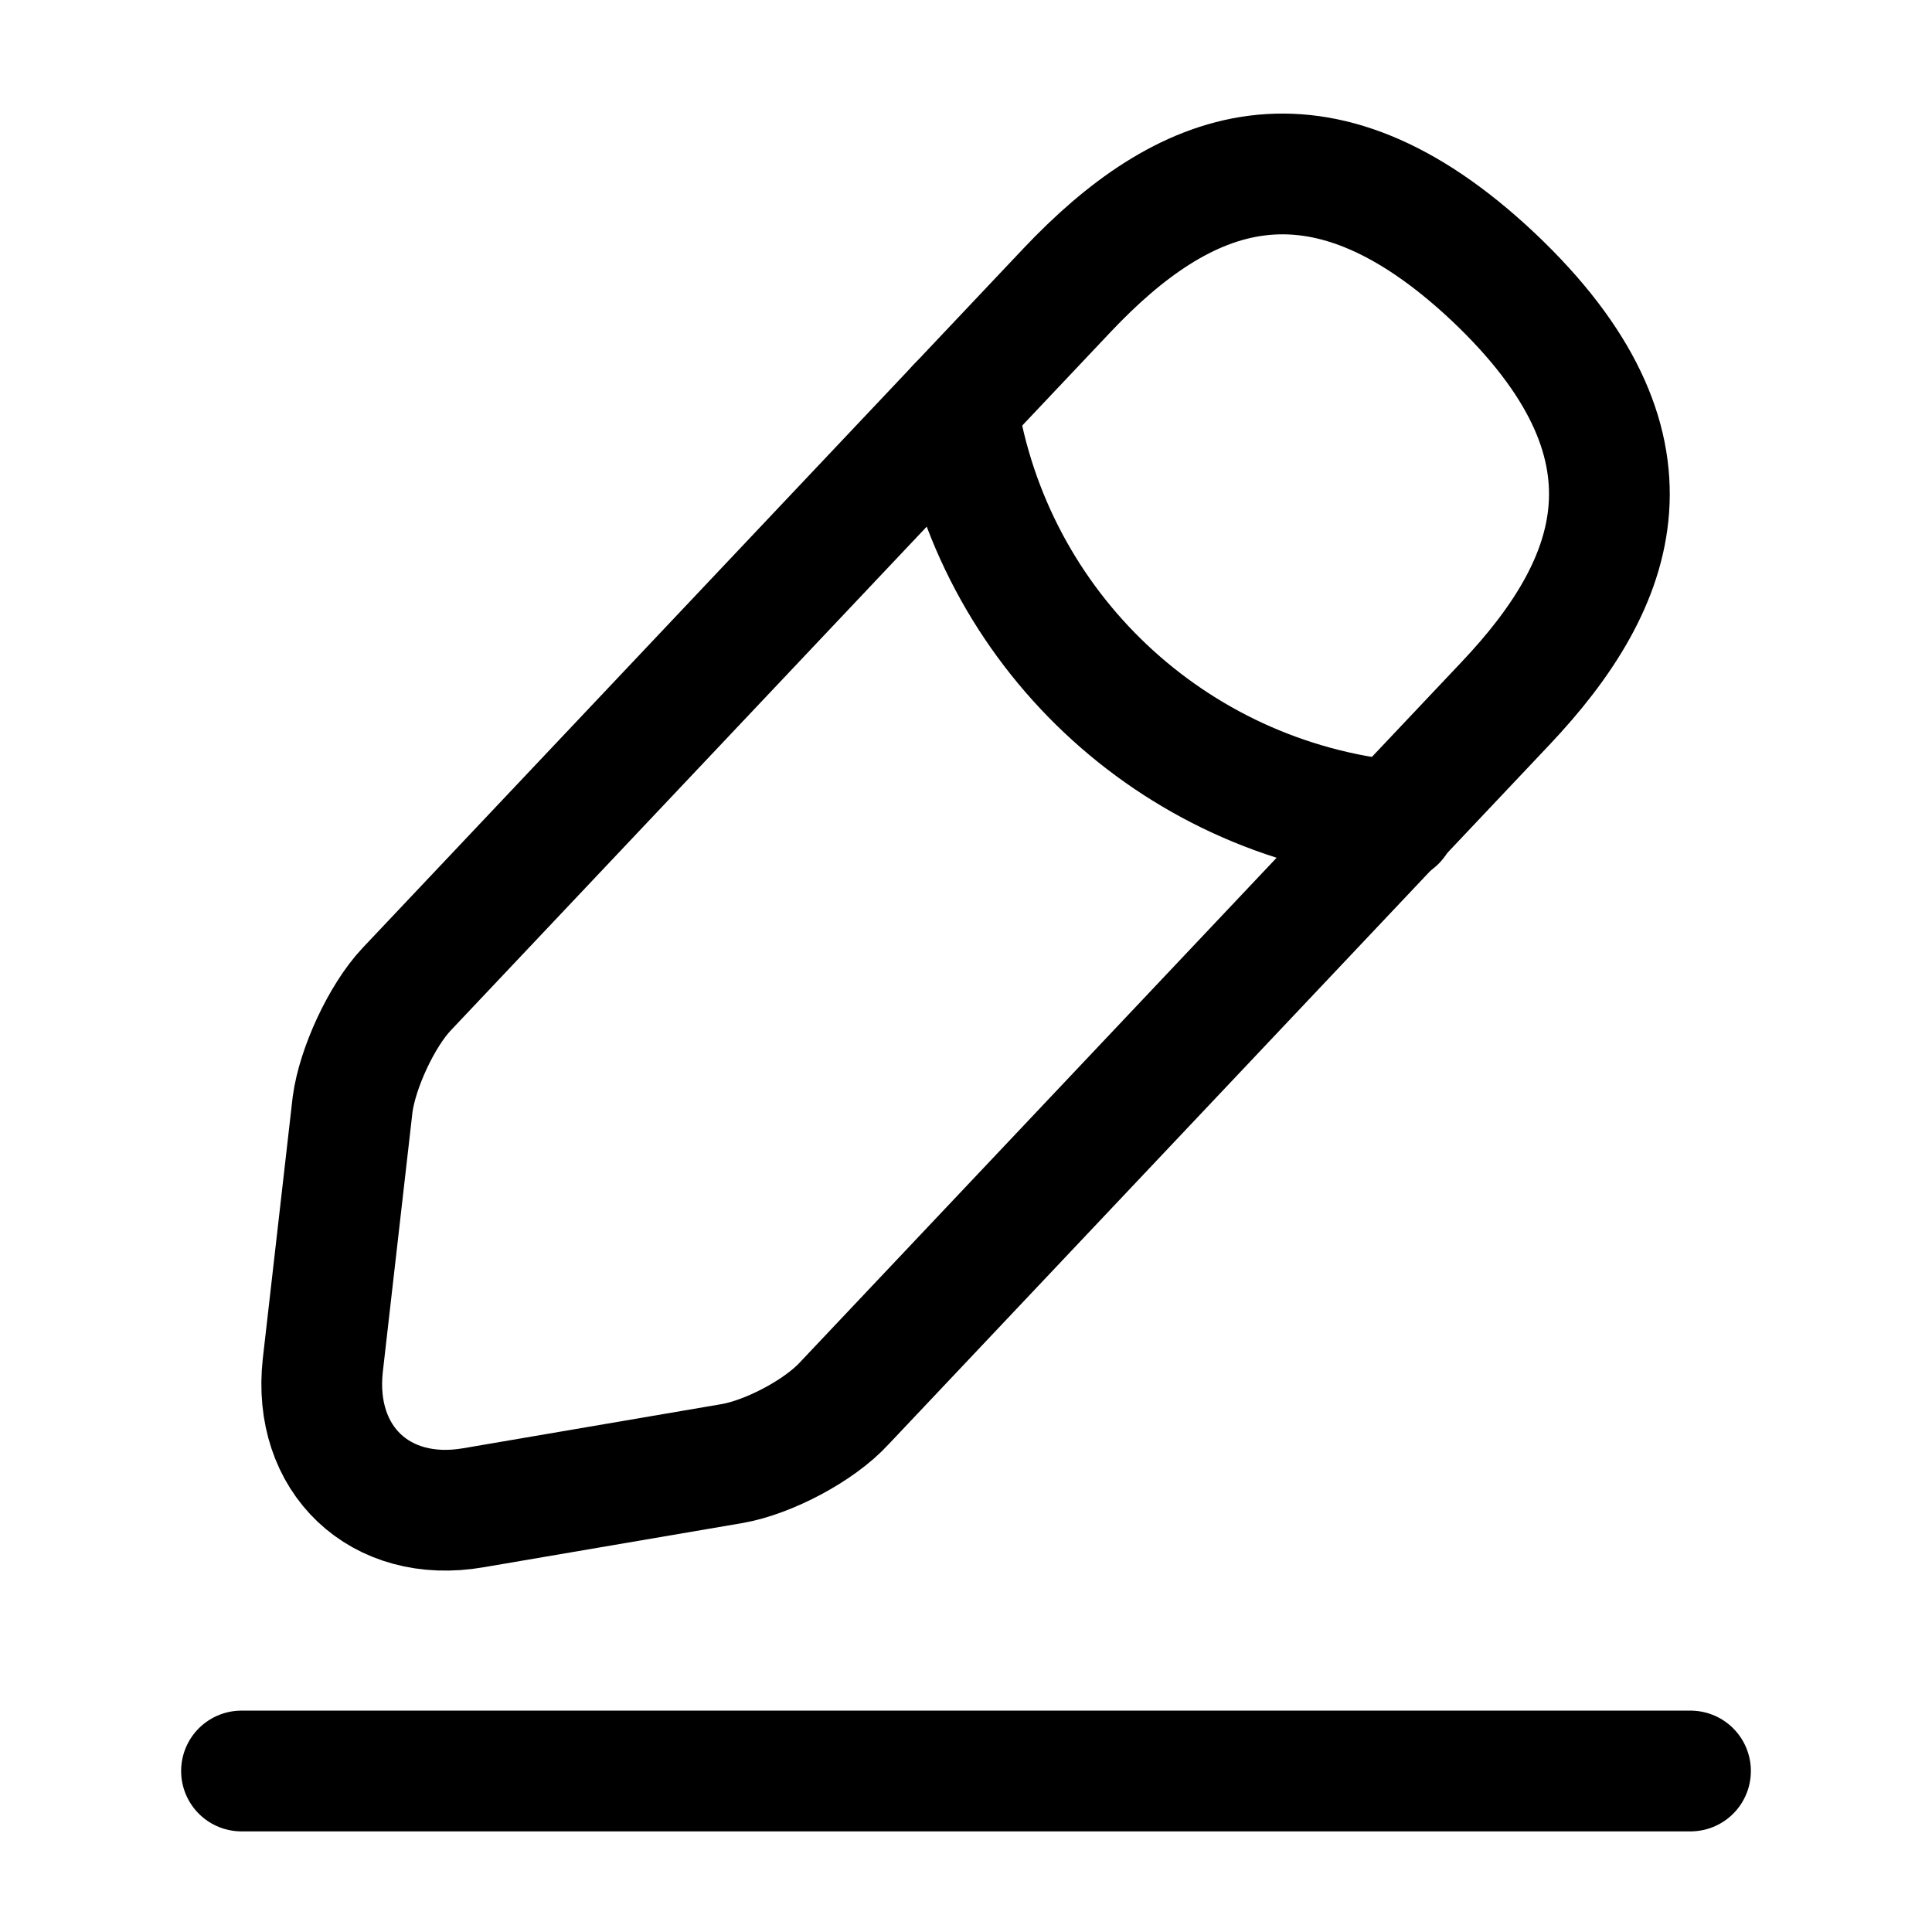
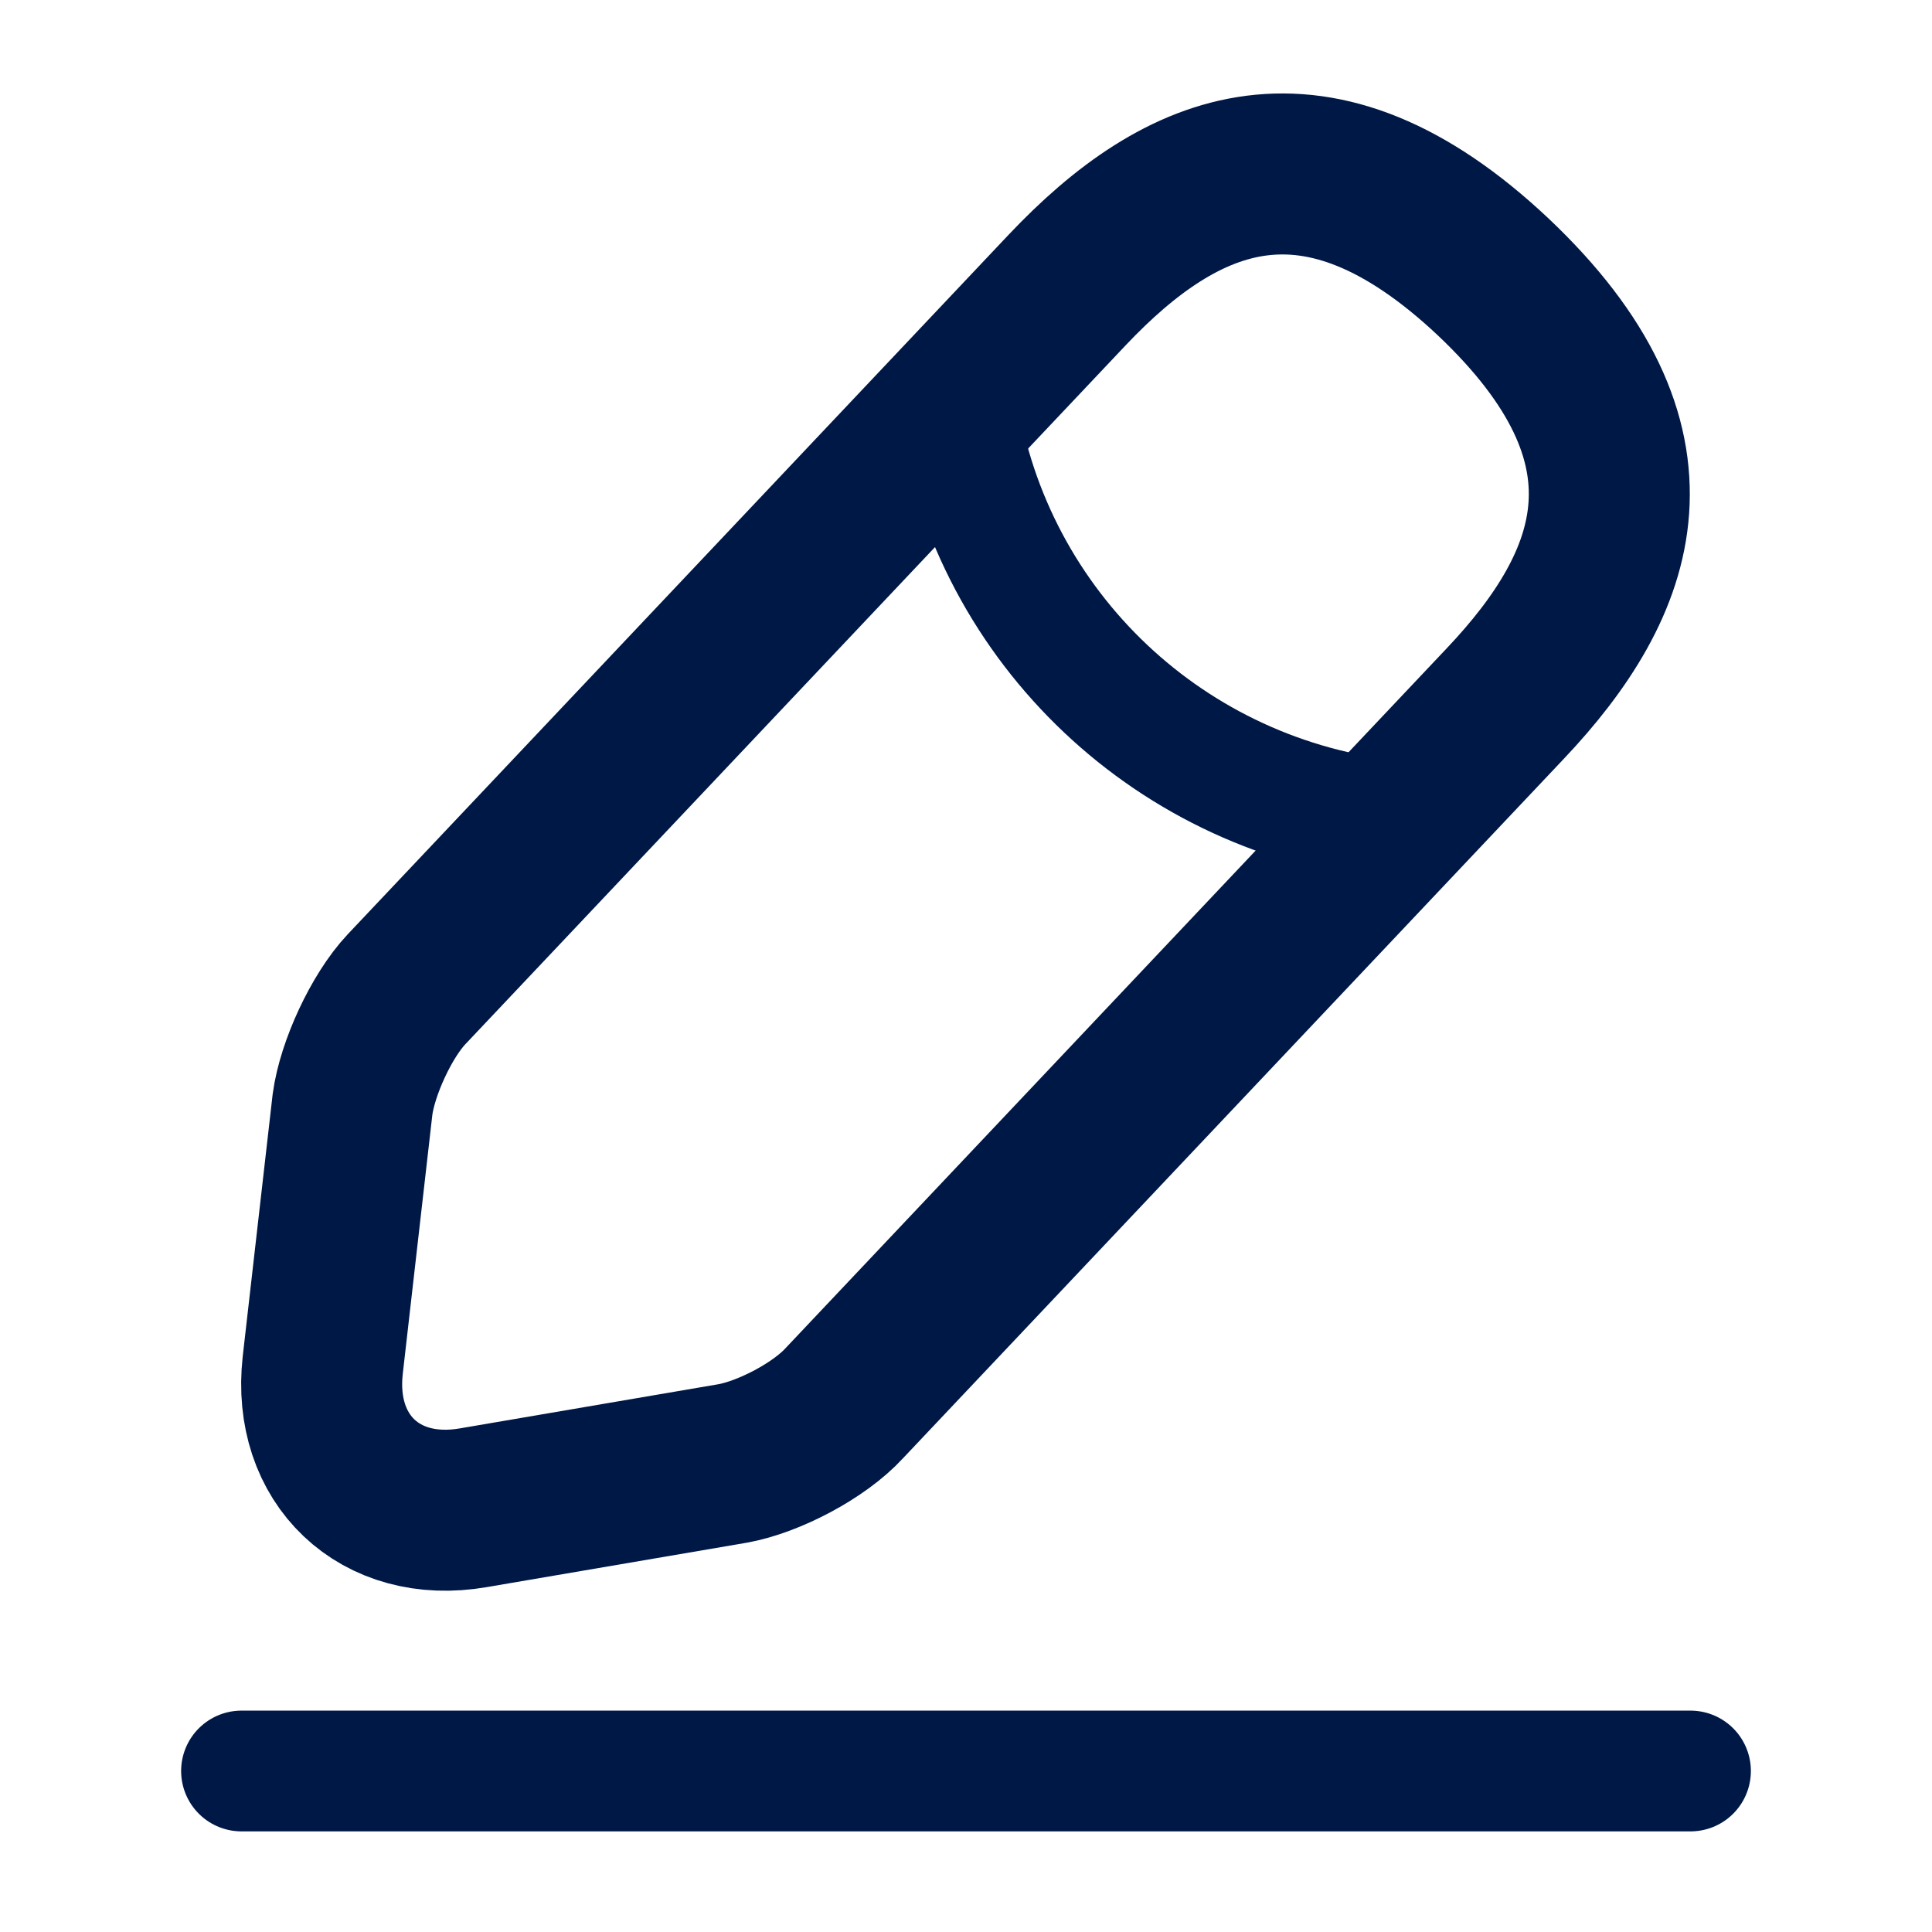
<svg xmlns="http://www.w3.org/2000/svg" width="24" height="24" viewBox="0 0 24 24" fill="none">
-   <path d="M13.26 3.6L5.05 12.29C4.74 12.62 4.44 13.27 4.38 13.72L4.01 16.96C3.88 18.13 4.72 18.93 5.88 18.73L9.1 18.18C9.55 18.1 10.18 17.77 10.49 17.43L18.7 8.74C20.12 7.24 20.76 5.53 18.55 3.44C16.35 1.37 14.68 2.1 13.26 3.6Z" stroke="currentColor" stroke-width="1.5" stroke-miterlimit="10" stroke-linecap="round" stroke-linejoin="round" />
-   <path d="M11.89 5.05C12.32 7.81 14.56 9.92 17.34 10.2" stroke="currentColor" stroke-width="1.5" stroke-miterlimit="10" stroke-linecap="round" stroke-linejoin="round" />
-   <path d="M3 22H21" stroke="currentColor" stroke-width="1.5" stroke-miterlimit="10" stroke-linecap="round" stroke-linejoin="round" />
+   <path d="M13.259 3.6L5.049 12.29C4.739 12.62 4.439 13.27 4.379 13.72L4.009 16.96C3.879 18.13 4.719 18.93 5.879 18.73L9.099 18.18C9.549 18.1 10.179 17.77 10.489 17.43L18.699 8.74C20.119 7.24 20.759 5.53 18.549 3.44C16.349 1.37 14.679 2.1 13.259 3.6Z" stroke="#001845" stroke-width="2" stroke-miterlimit="10" stroke-linecap="round" stroke-linejoin="round" />
+   <path d="M11.891 5.05C12.321 7.81 14.561 9.92 17.341 10.2" stroke="#001845" stroke-width="1.5" stroke-miterlimit="10" stroke-linecap="round" stroke-linejoin="round" />
+   <path d="M3 22H21" stroke="#001845" stroke-width="1.5" stroke-miterlimit="10" stroke-linecap="round" stroke-linejoin="round" />
</svg>
